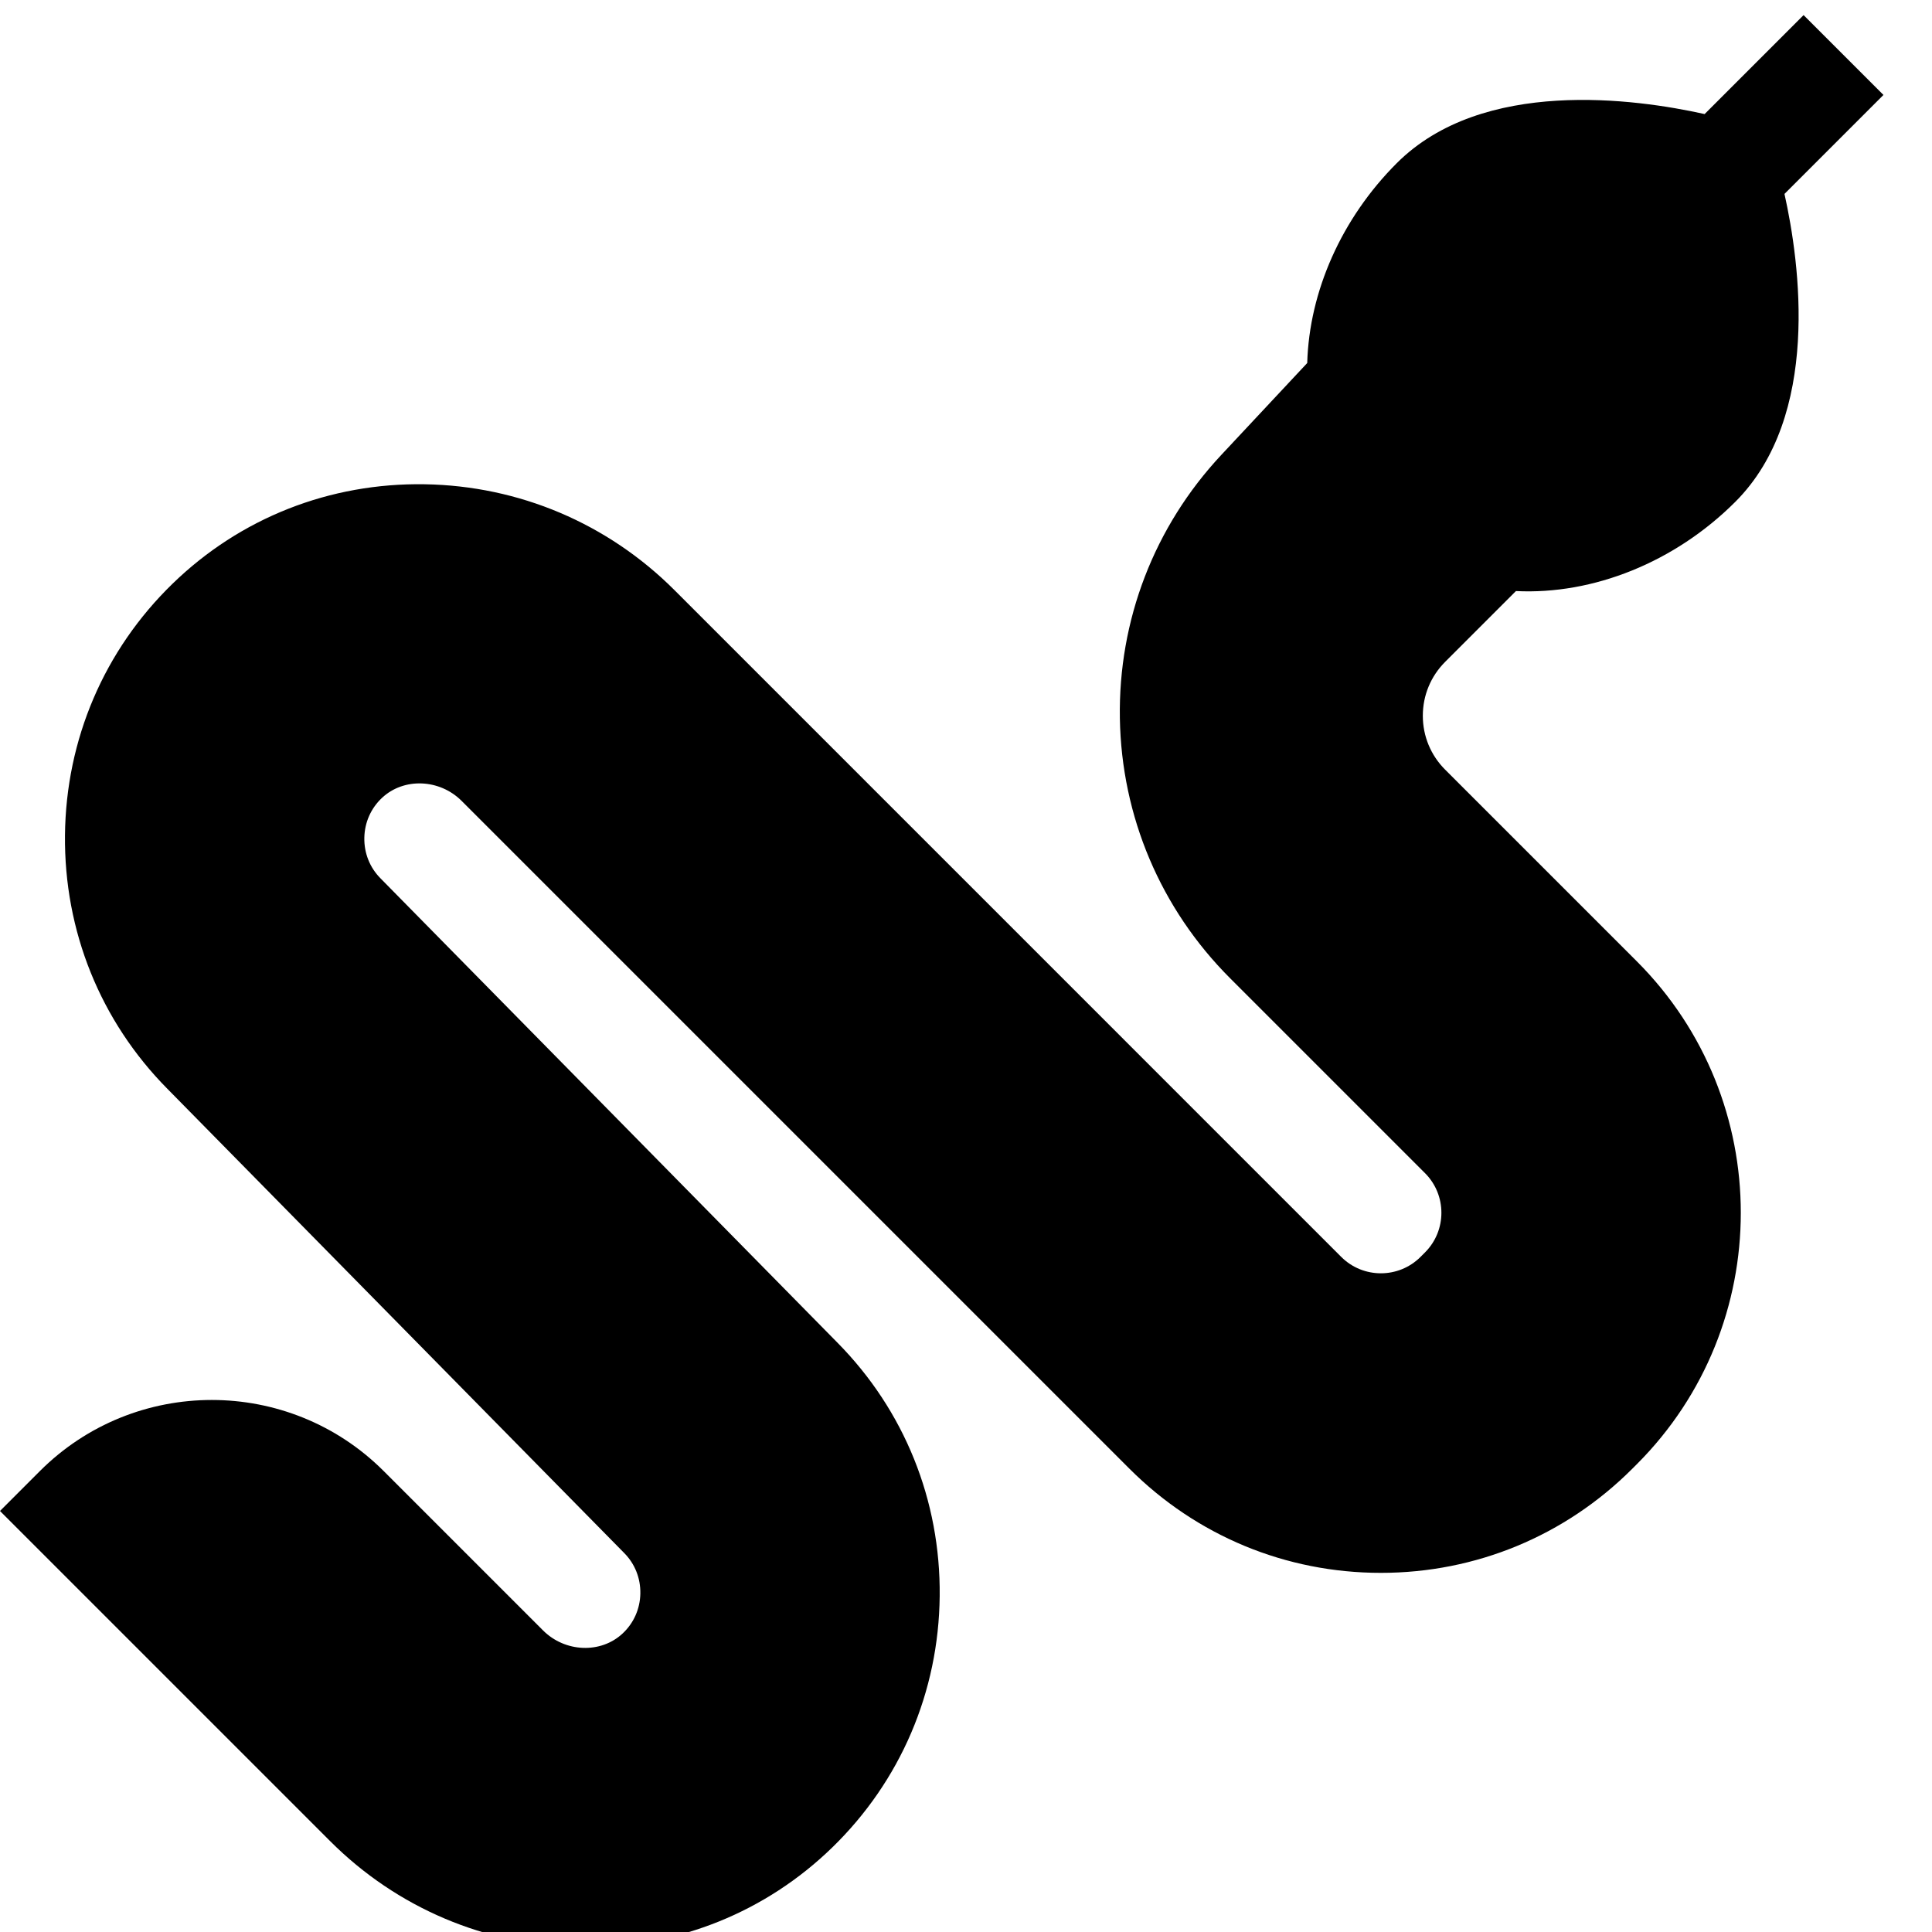
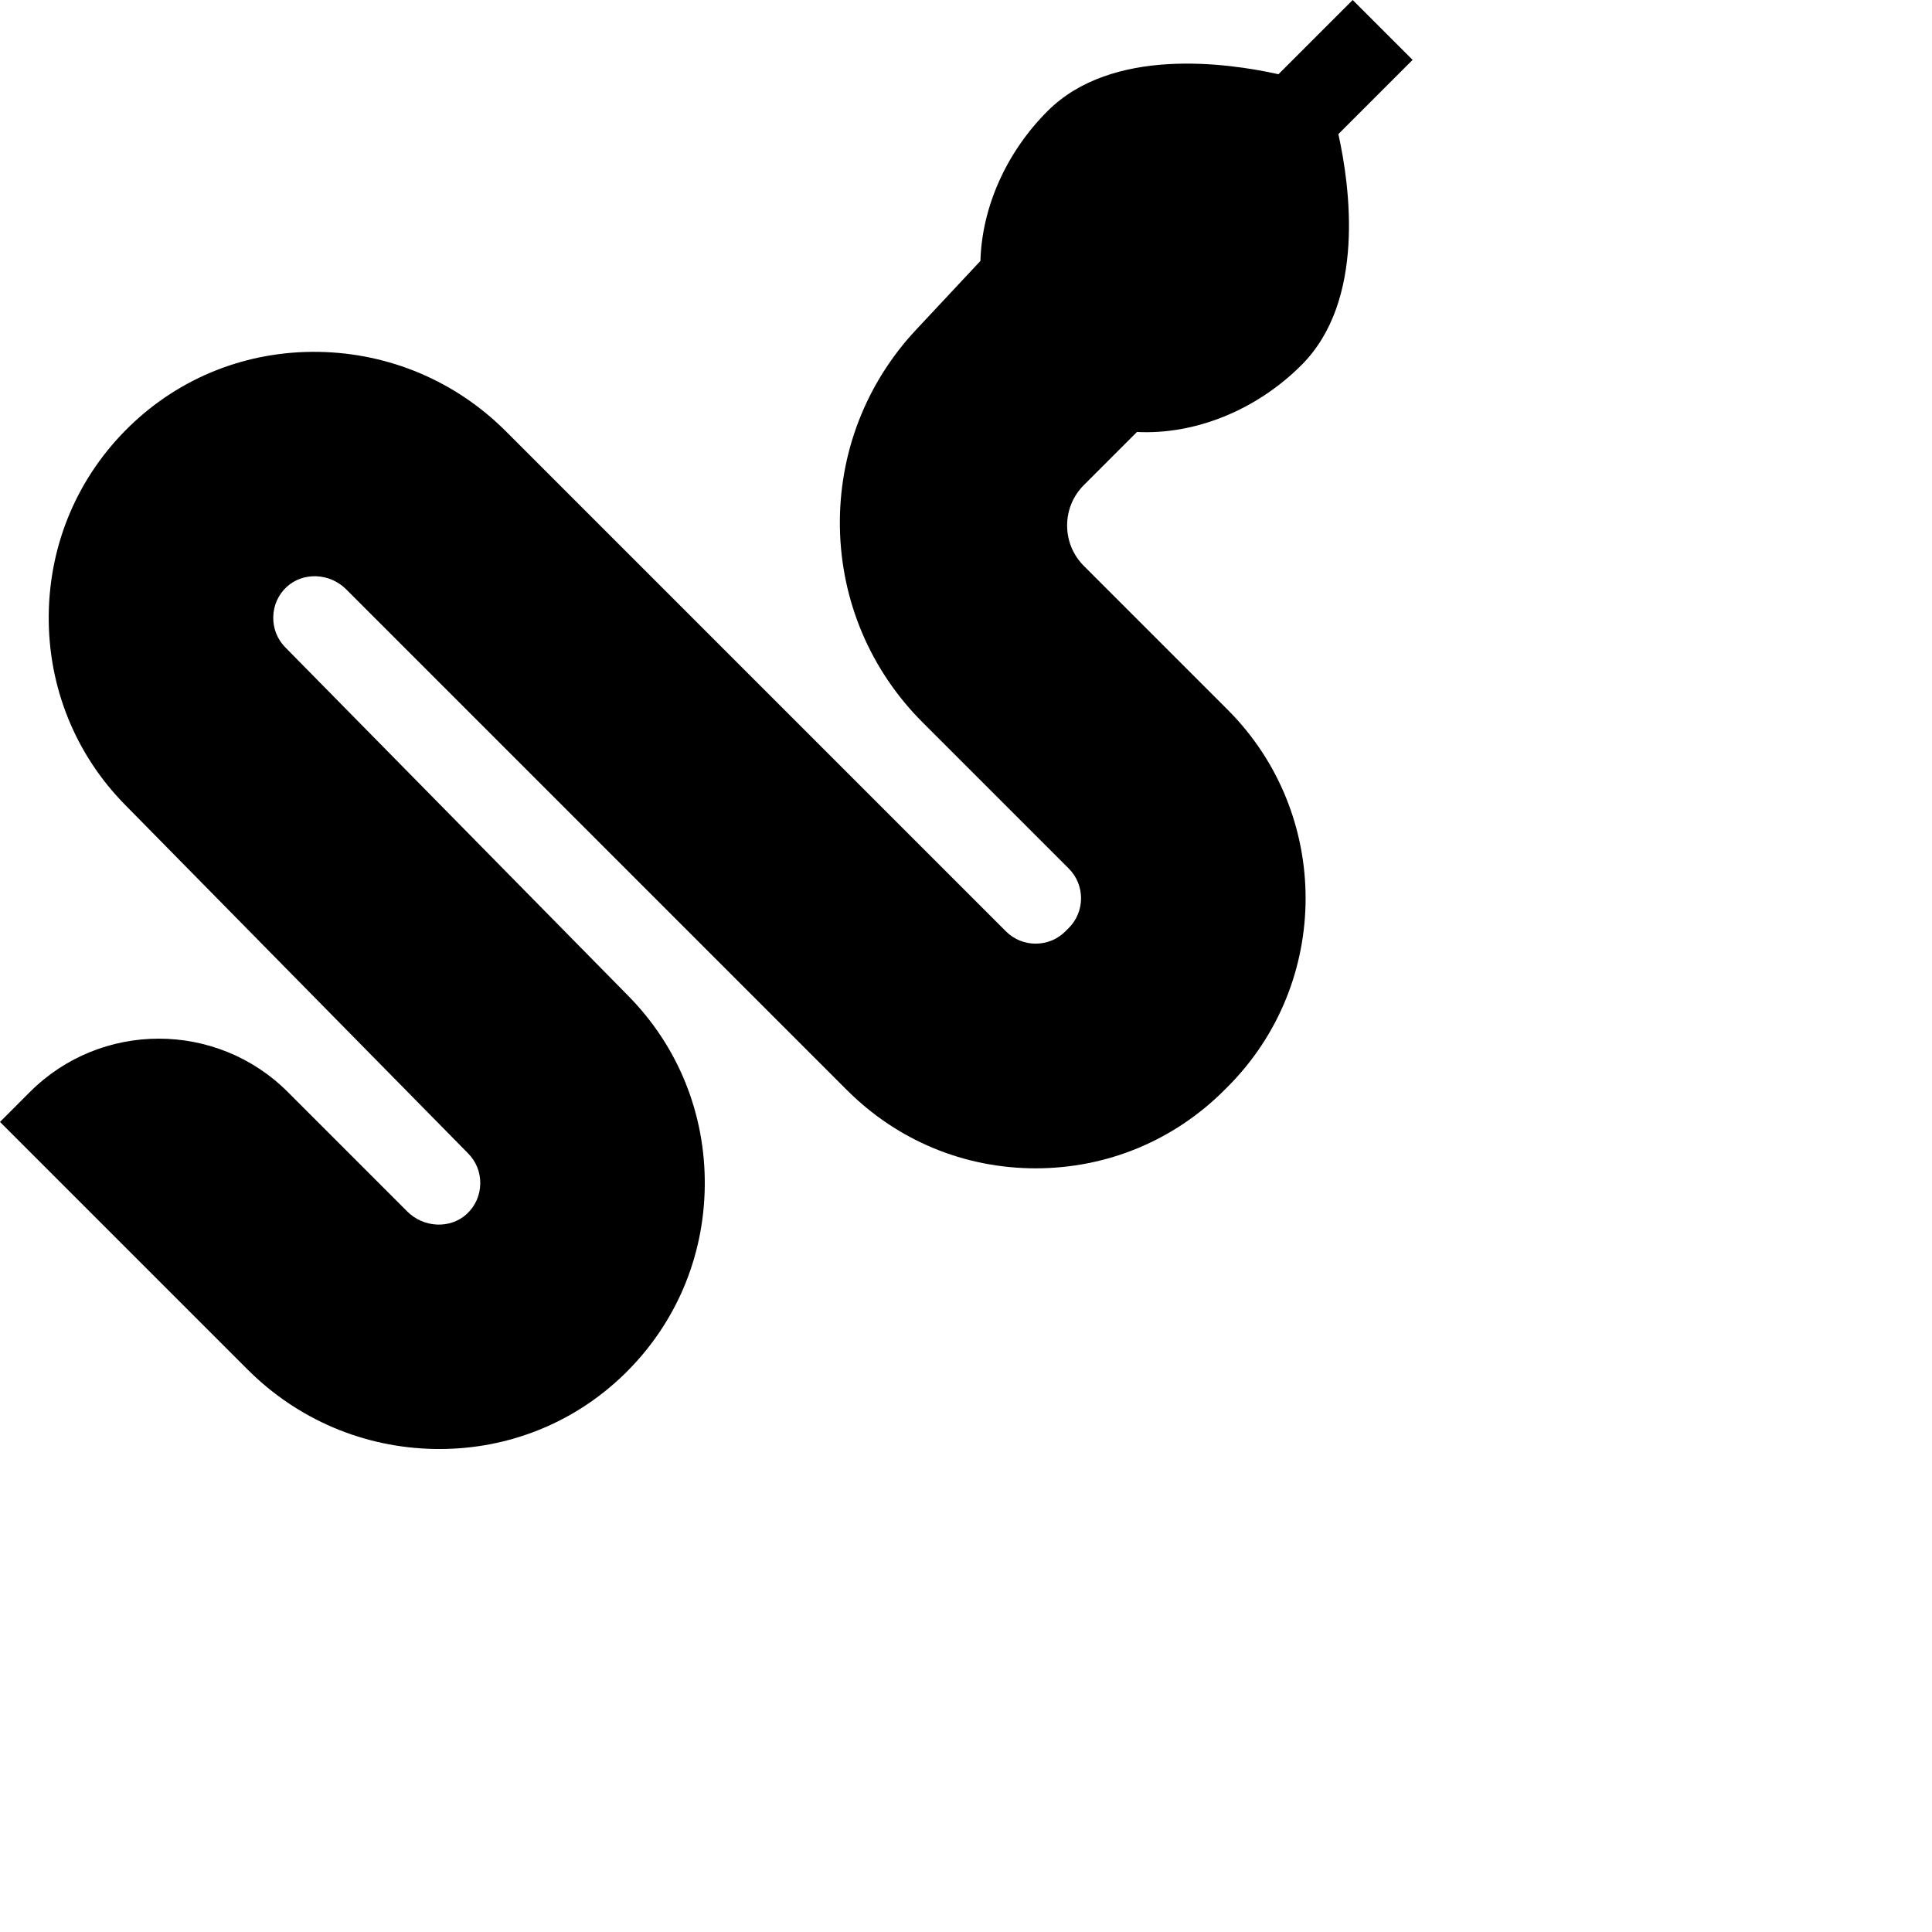
- <svg xmlns="http://www.w3.org/2000/svg" xml:space="preserve" version="1.1" id="snake" class="tag-icon" x="0px" y="0px" width="512pt" height="512pt" viewBox="0 -4 512.002 512">
+ <svg xmlns="http://www.w3.org/2000/svg" xml:space="preserve" version="1.1" id="snake" class="tag-icon" x="0px" y="0px" width="512pt" height="512pt">
  <path d="m401.742 152.637c20.48 1.016 42.137-7.645 58.145-23.656 22.746-22.742 17.094-63.289 13.02-81.59l26.23-26.23-21.164-21.16-26.227 26.227c-18.305-4.074-58.852-9.727-81.594 13.02-14.613 14.609-23.191 33.977-23.723 52.957l-22.77 24.352c-17.77 19-27.316 43.793-26.883 69.805.438 26.012 10.809 50.473 29.203 68.867l51.664 51.664c5.793 5.793 5.793 15.215 0 21.012l-1.188 1.188c-5.793 5.793-15.219 5.793-21.012 0l-176.703-176.707c-17.68-17.68-41.176-27.641-66.16-28.051-25.223-.414-48.914 8.938-66.832 26.336-18.141 17.609-28.273 41.285-28.527 66.664-.258 25.387 9.387 49.266 27.129 67.203l121.082 123.039c2.832 2.863 4.348 6.68 4.266 10.754-.082 4.062-1.754 7.816-4.707 10.57-5.777 5.391-15.238 5.02-21.086-.828l-42.227-42.23c-25.117-25.113-65.984-25.113-91.102 0l-10.578 10.582 87.512 87.512c17.68 17.68 41.176 27.645 66.16 28.055.535.008 1.062.012 1.598.012 24.582 0 47.695-9.324 65.234-26.352 18.137-17.609 28.27-41.281 28.527-66.66.258-25.391-9.387-49.266-27.133-67.207l-121.082-123.039c-2.832-2.863-4.344-6.68-4.262-10.754.082-4.062 1.754-7.816 4.703-10.57 5.777-5.391 15.238-5.02 21.086.828l176.973 176.973c17.797 17.797 41.461 27.602 66.633 27.602s48.84-9.805 66.637-27.602l1.191-1.191c36.742-36.742 36.742-96.527 0-133.27l-50.793-50.793c-3.816-3.816-5.918-8.891-5.918-14.285 0-5.398 2.102-10.469 5.918-14.285zm0 0" />
</svg>
